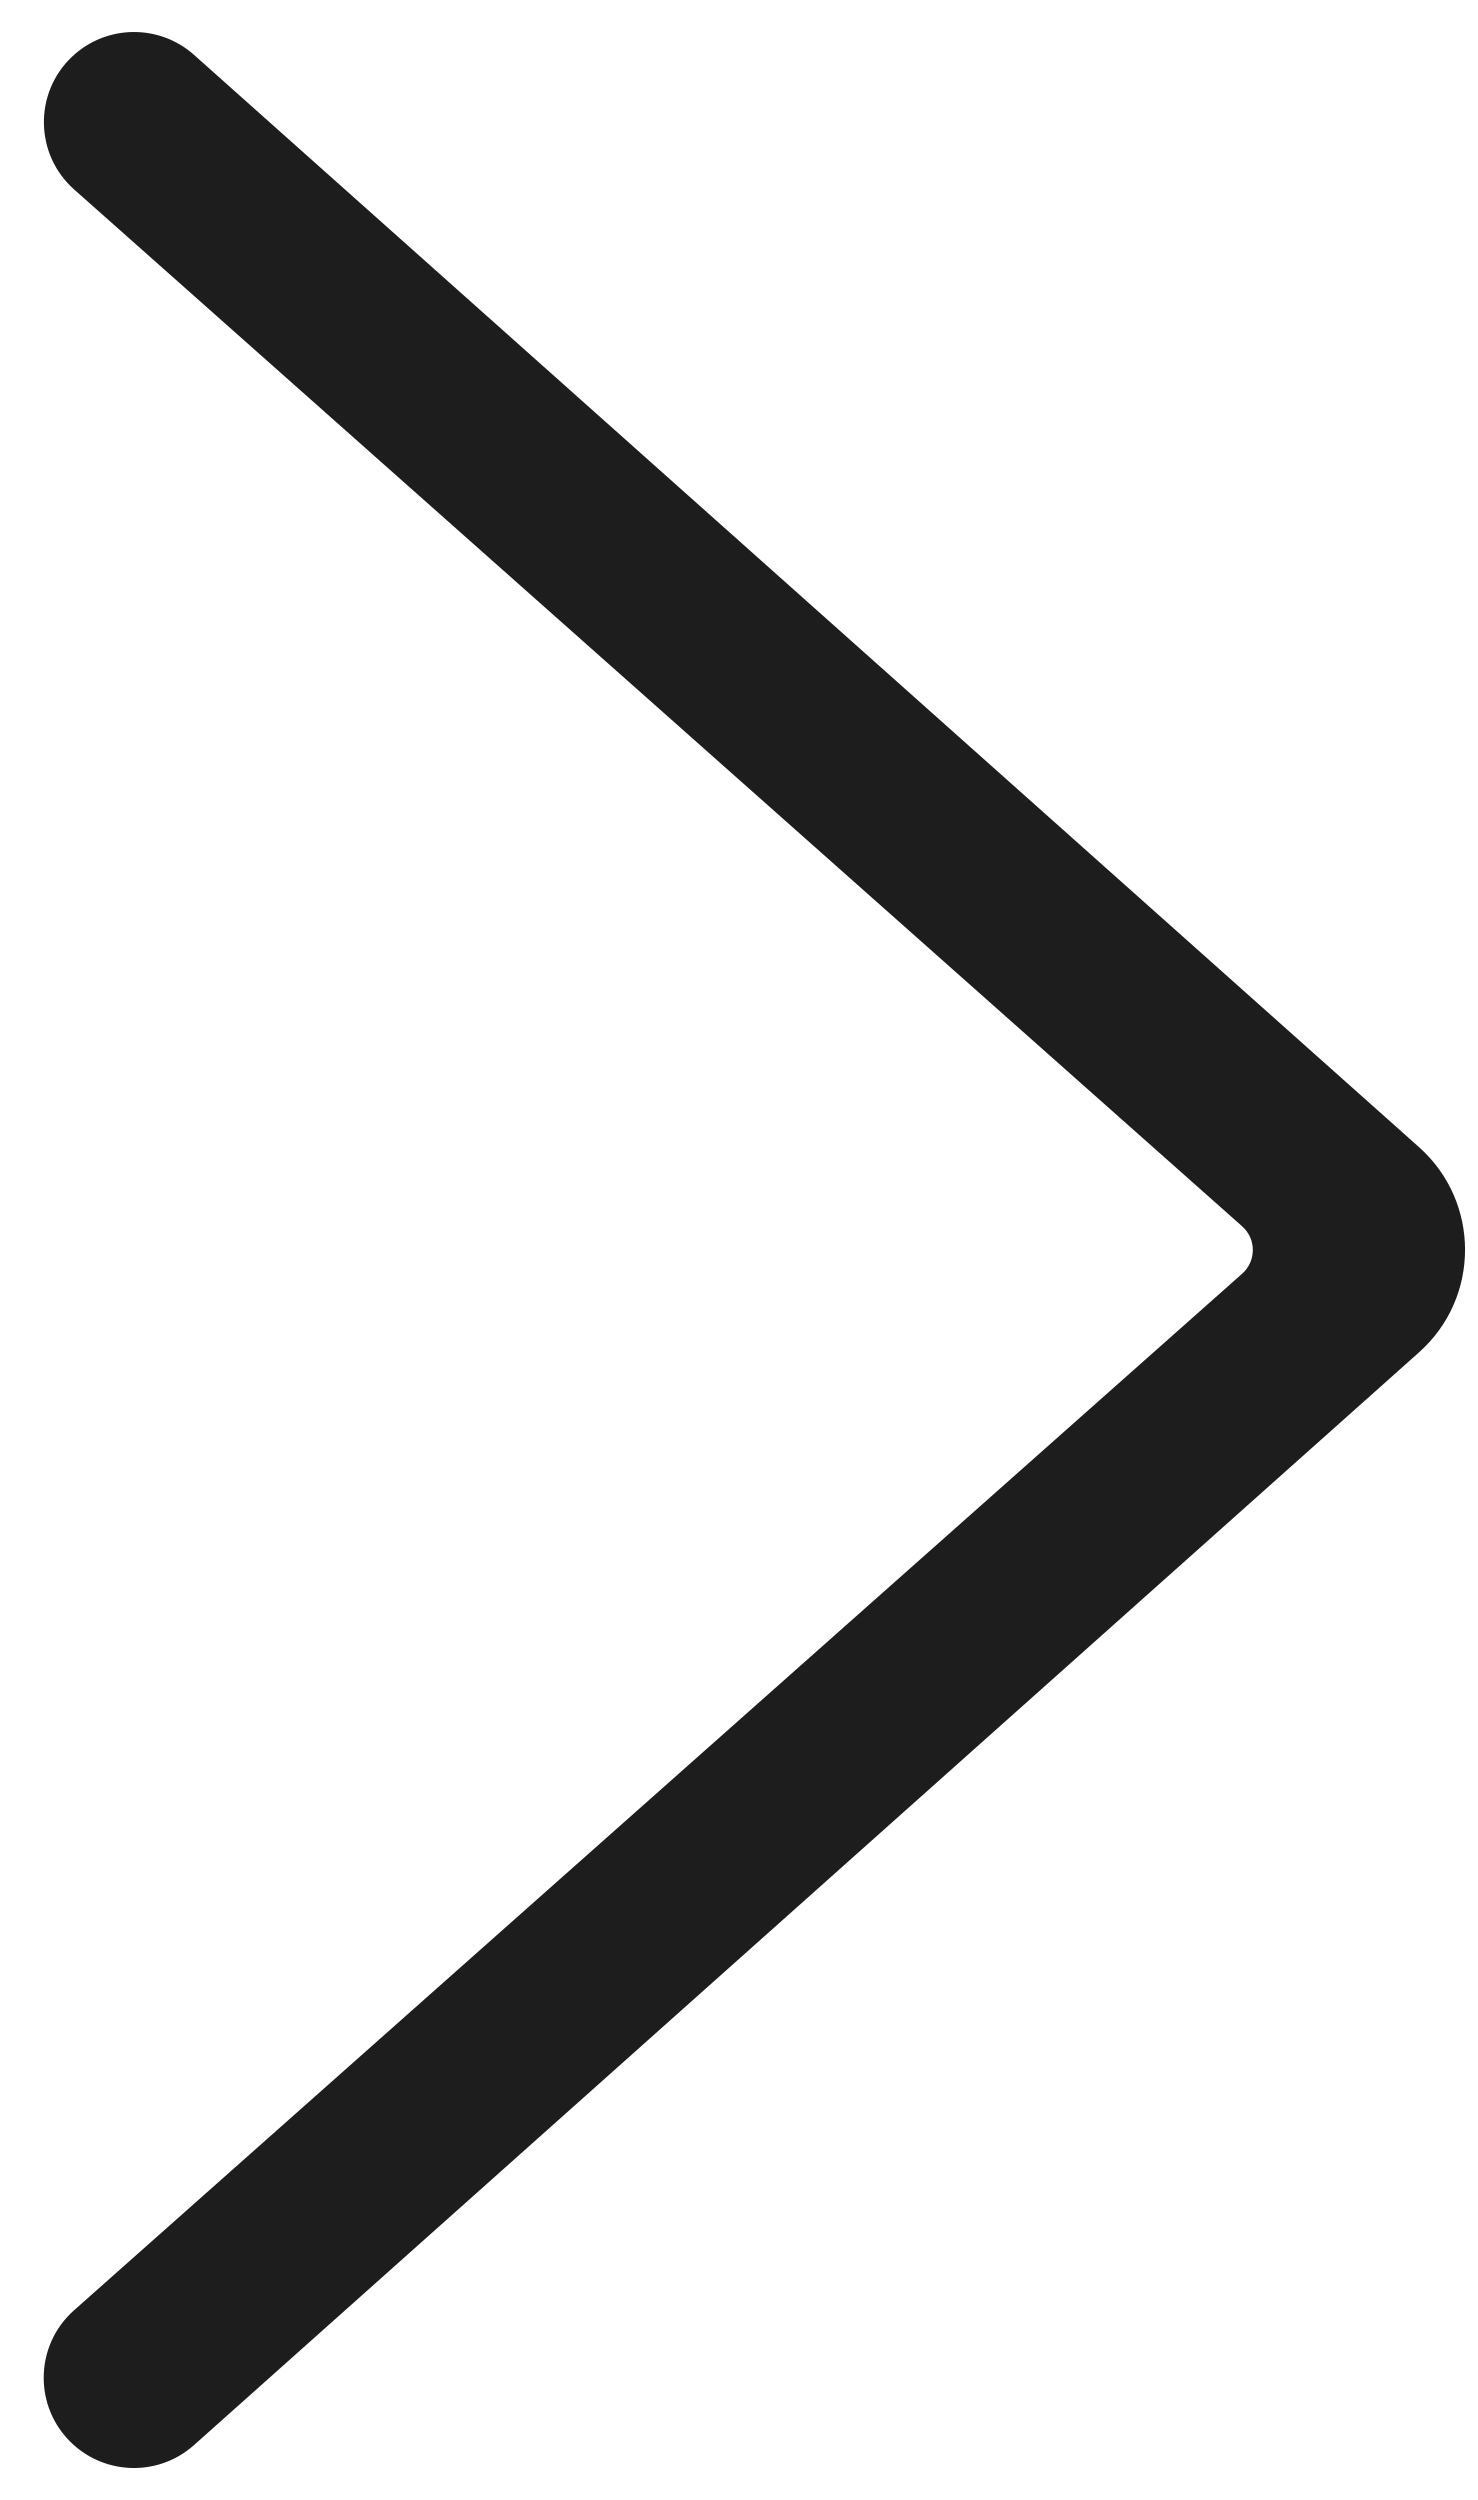
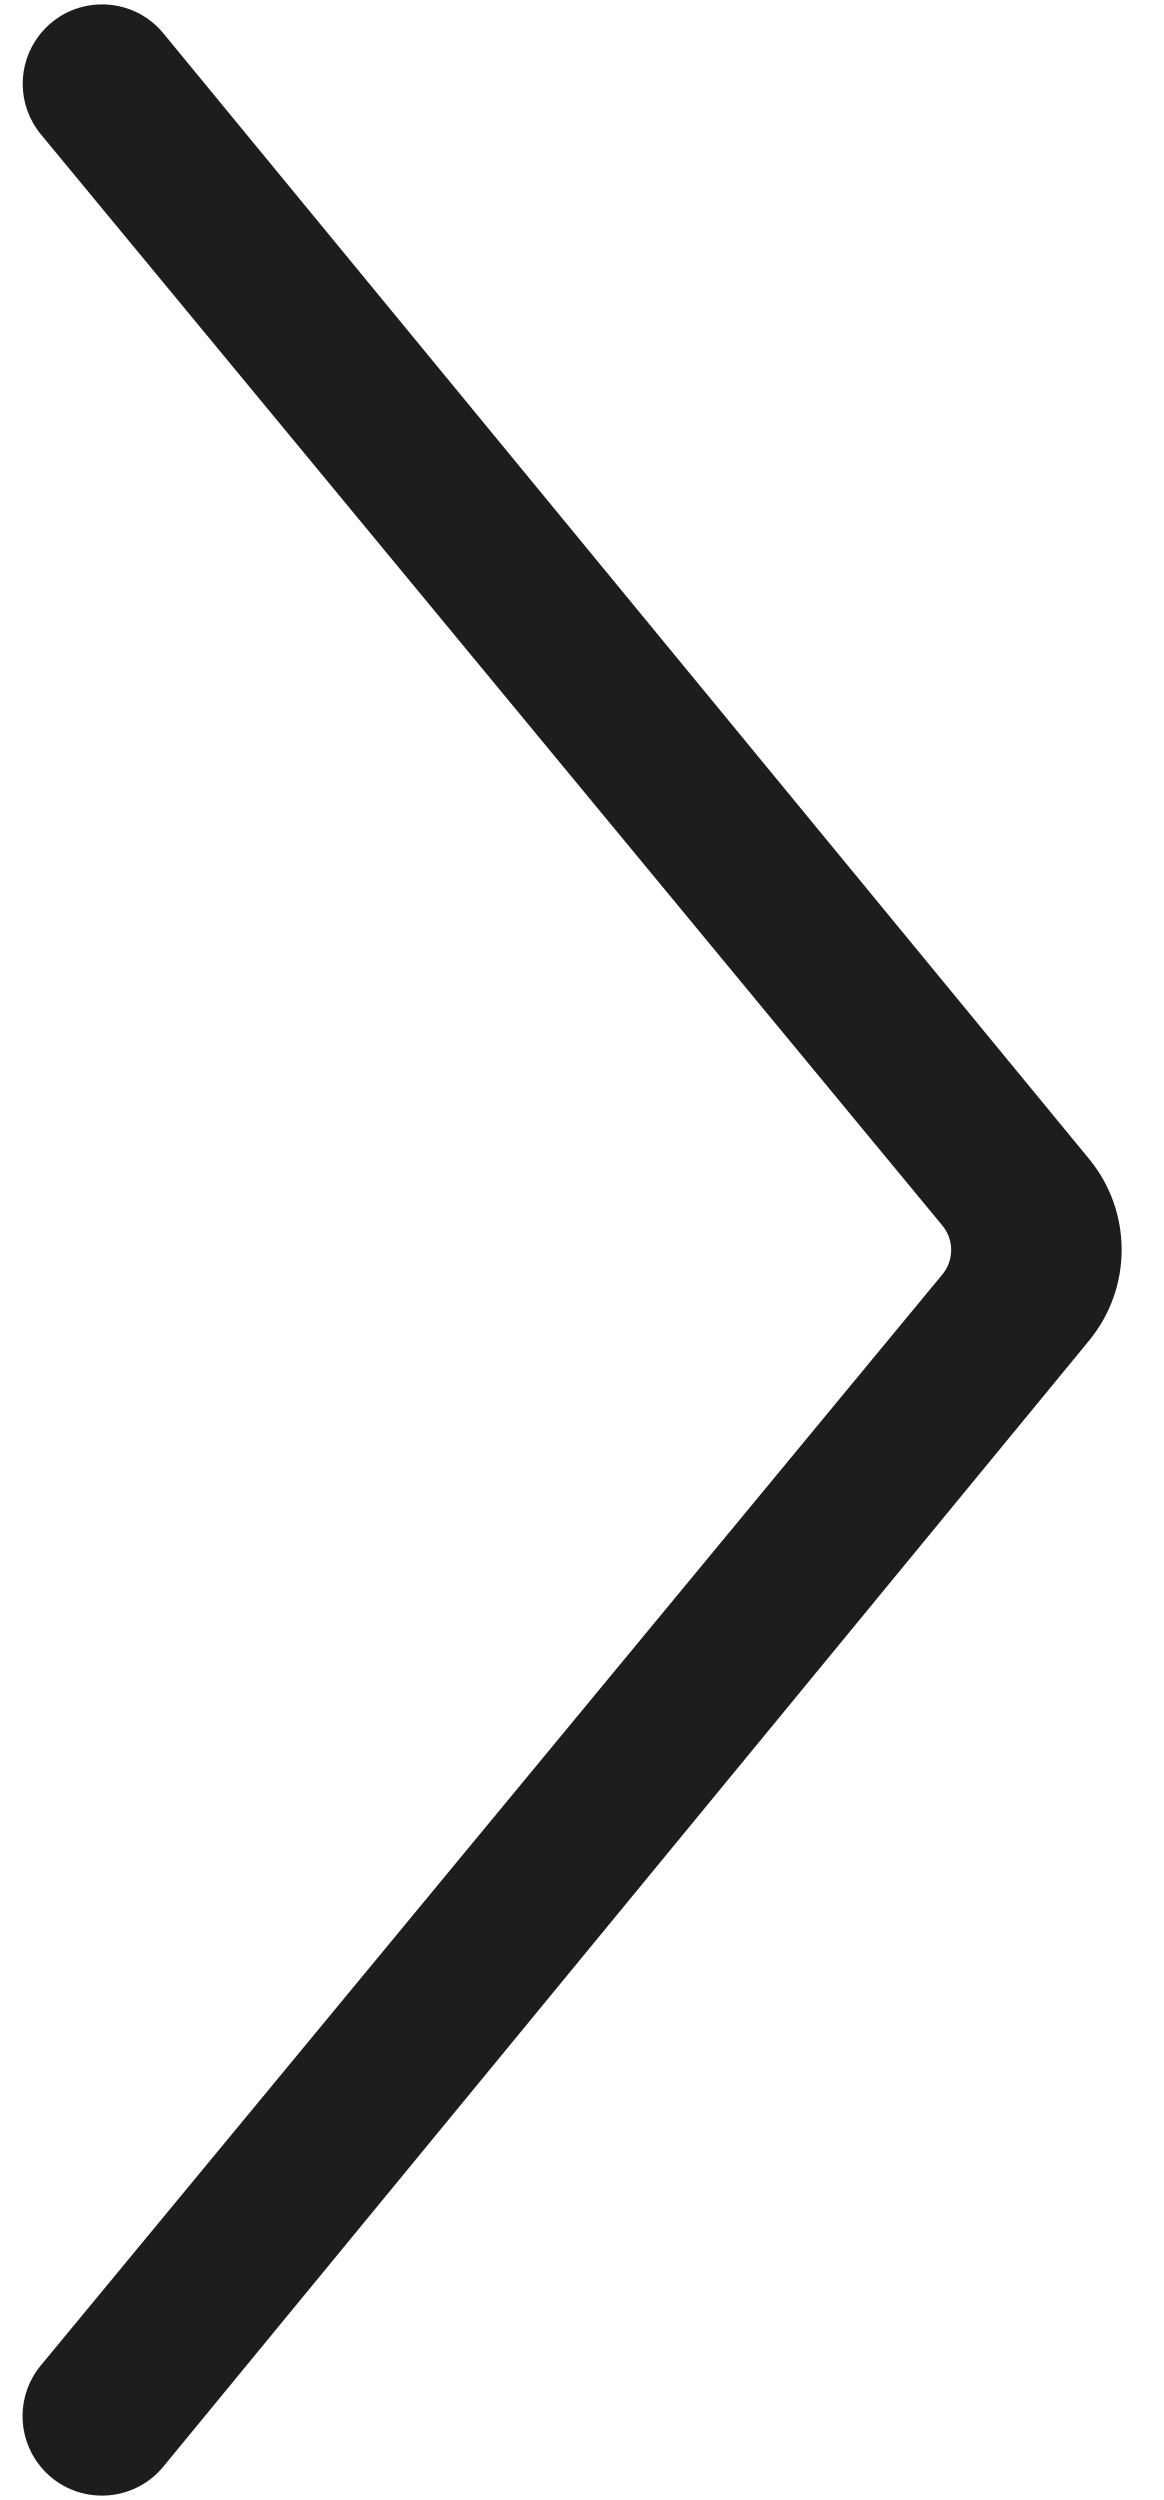
- <svg xmlns="http://www.w3.org/2000/svg" width="26" height="44" viewBox="0 0 26 44" fill="none">
-   <path d="M24.976 23.8C26.055 22.839 26.054 21.152 24.976 20.191L3.415 0.966C2.801 0.419 1.872 0.431 1.273 0.993V0.993C0.593 1.632 0.608 2.717 1.306 3.336L21.863 21.584C22.112 21.805 22.112 22.195 21.863 22.416L1.303 40.661C0.604 41.282 0.589 42.369 1.272 43.008V43.008C1.872 43.57 2.801 43.581 3.414 43.034L24.976 23.8Z" fill="#1D1D1D" />
+ <svg xmlns="http://www.w3.org/2000/svg" width="27" height="58" viewBox="0 0 27 58" fill="none">
+   <path d="M25.268 31.101C26.274 29.876 26.274 28.111 25.267 26.887L3.791 0.774C3.042 -0.136 1.643 -0.119 0.917 0.81V0.81C0.385 1.491 0.398 2.451 0.948 3.117L21.863 28.433C22.135 28.762 22.135 29.238 21.863 29.567L0.945 54.88C0.393 55.548 0.381 56.51 0.915 57.192V57.192C1.642 58.12 3.041 58.136 3.79 57.225L25.268 31.101Z" fill="#1D1D1D" />
</svg>
